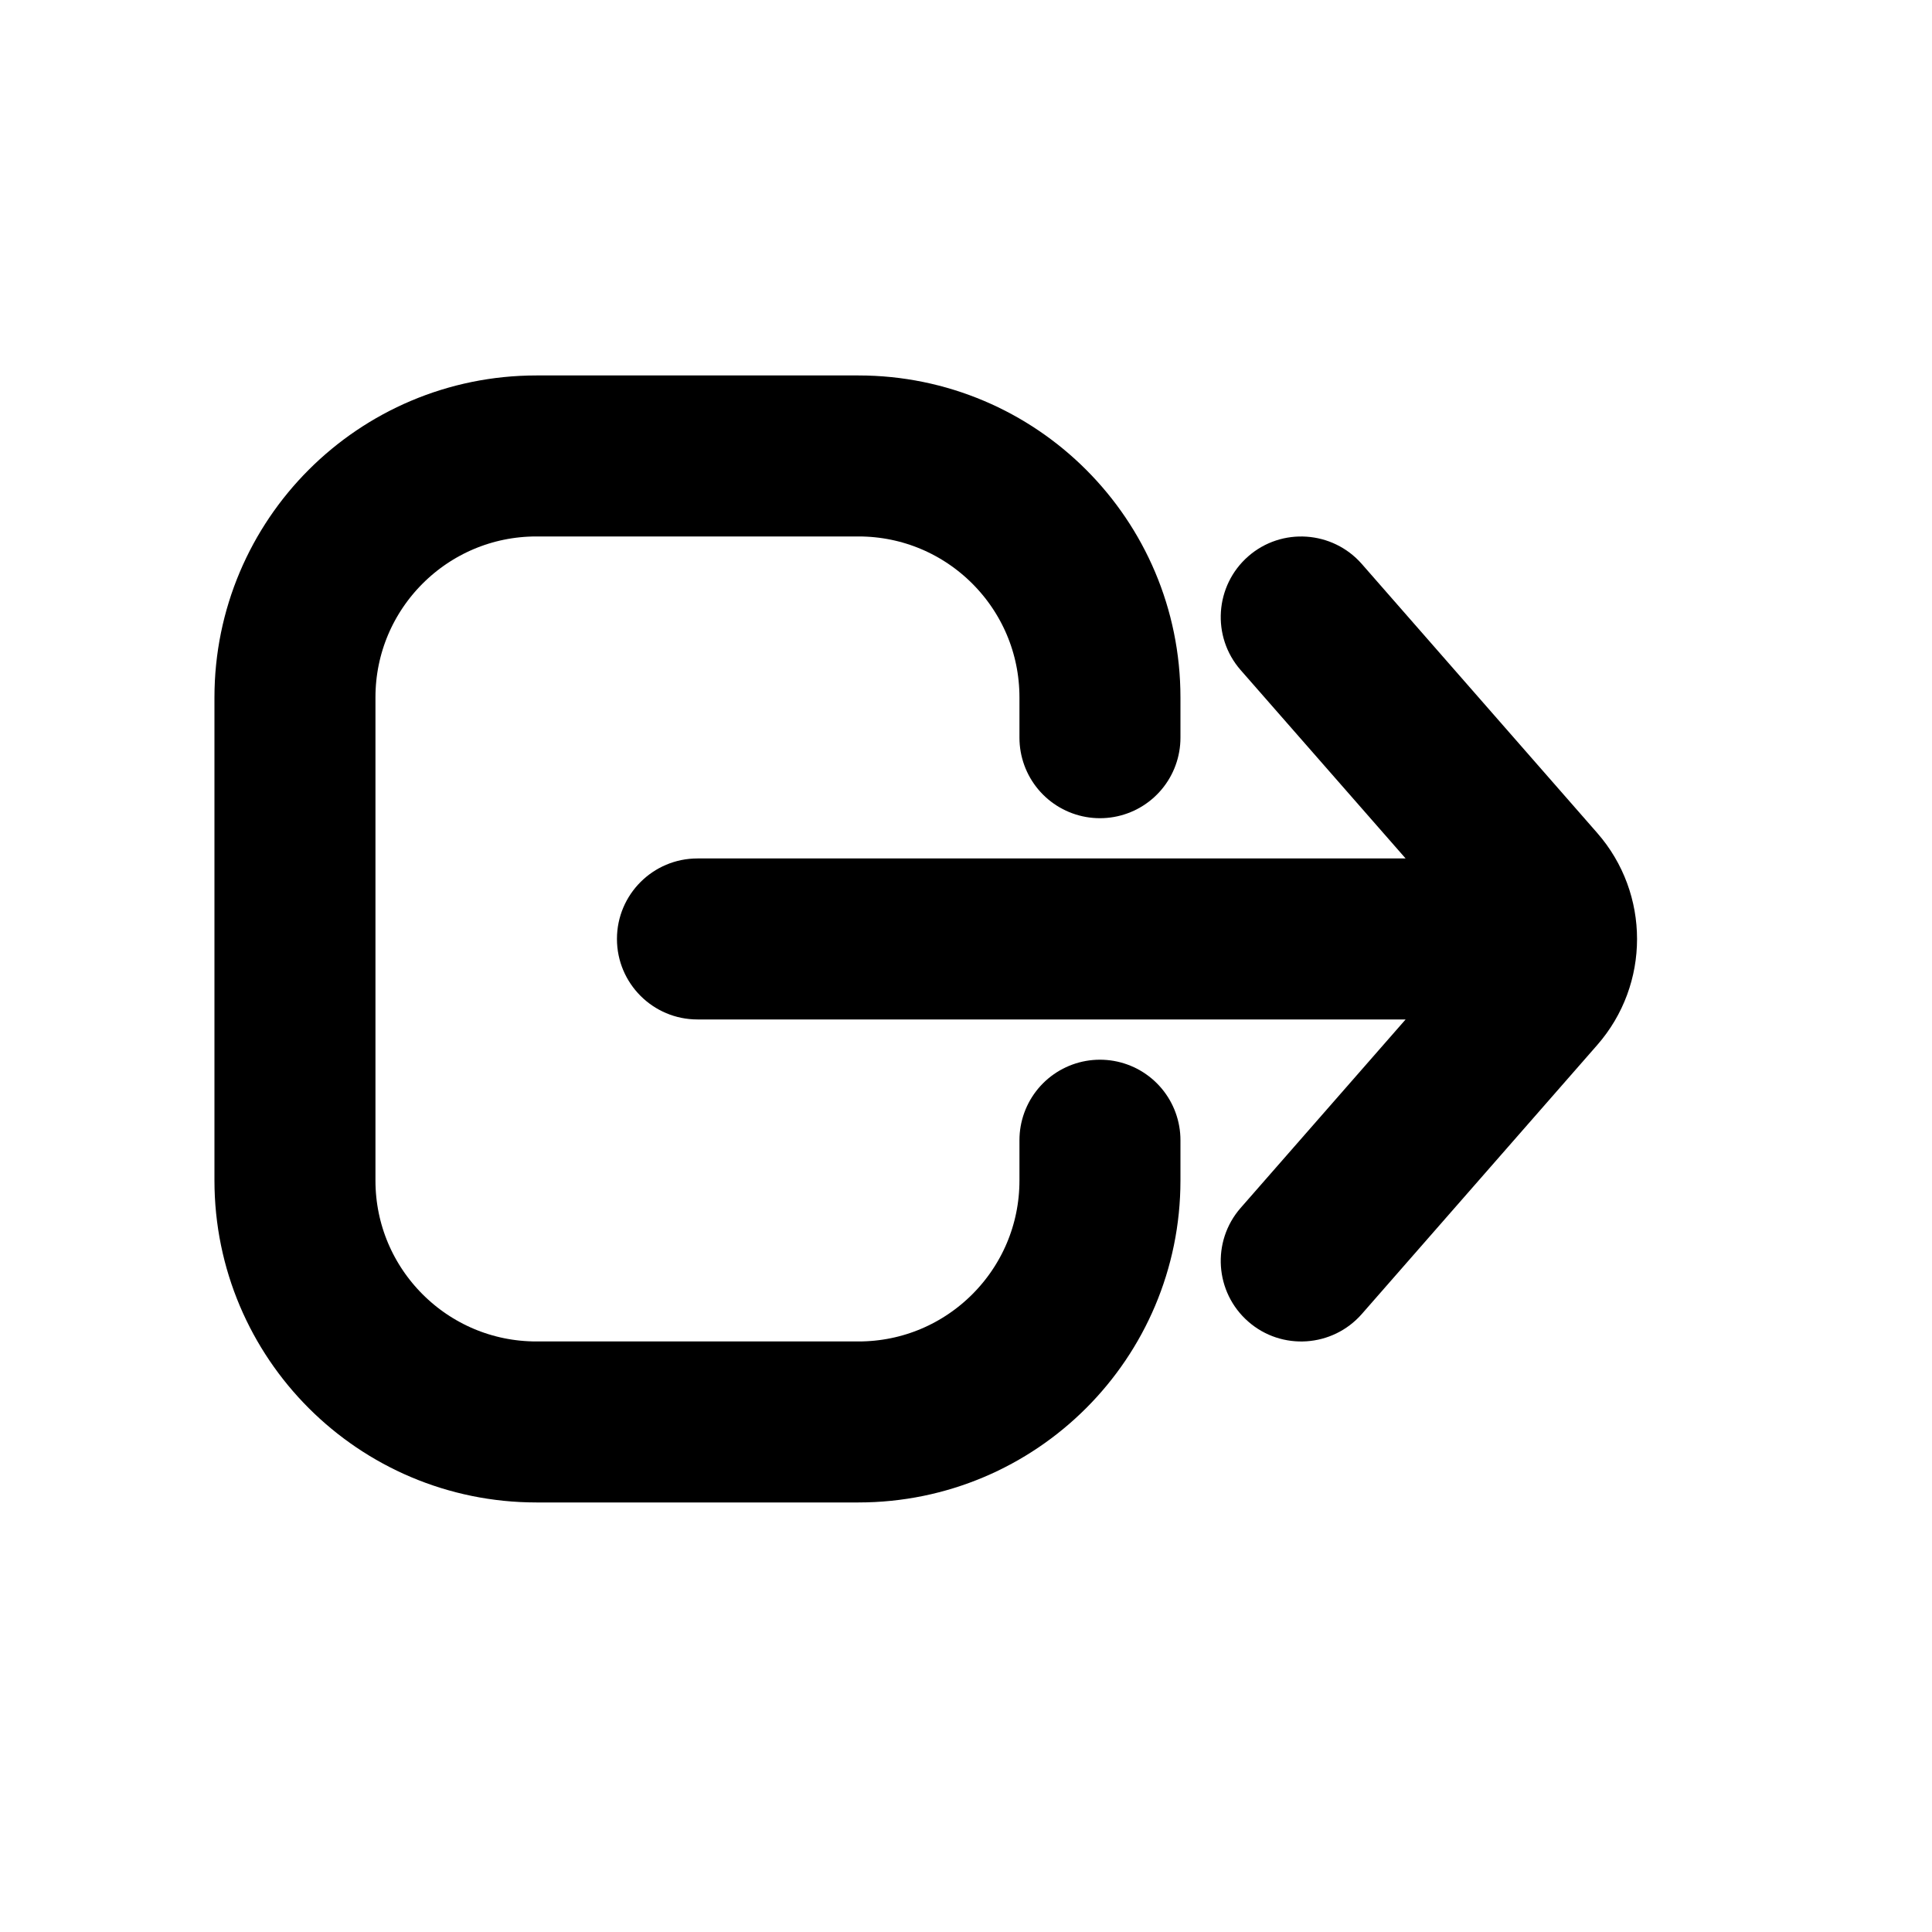
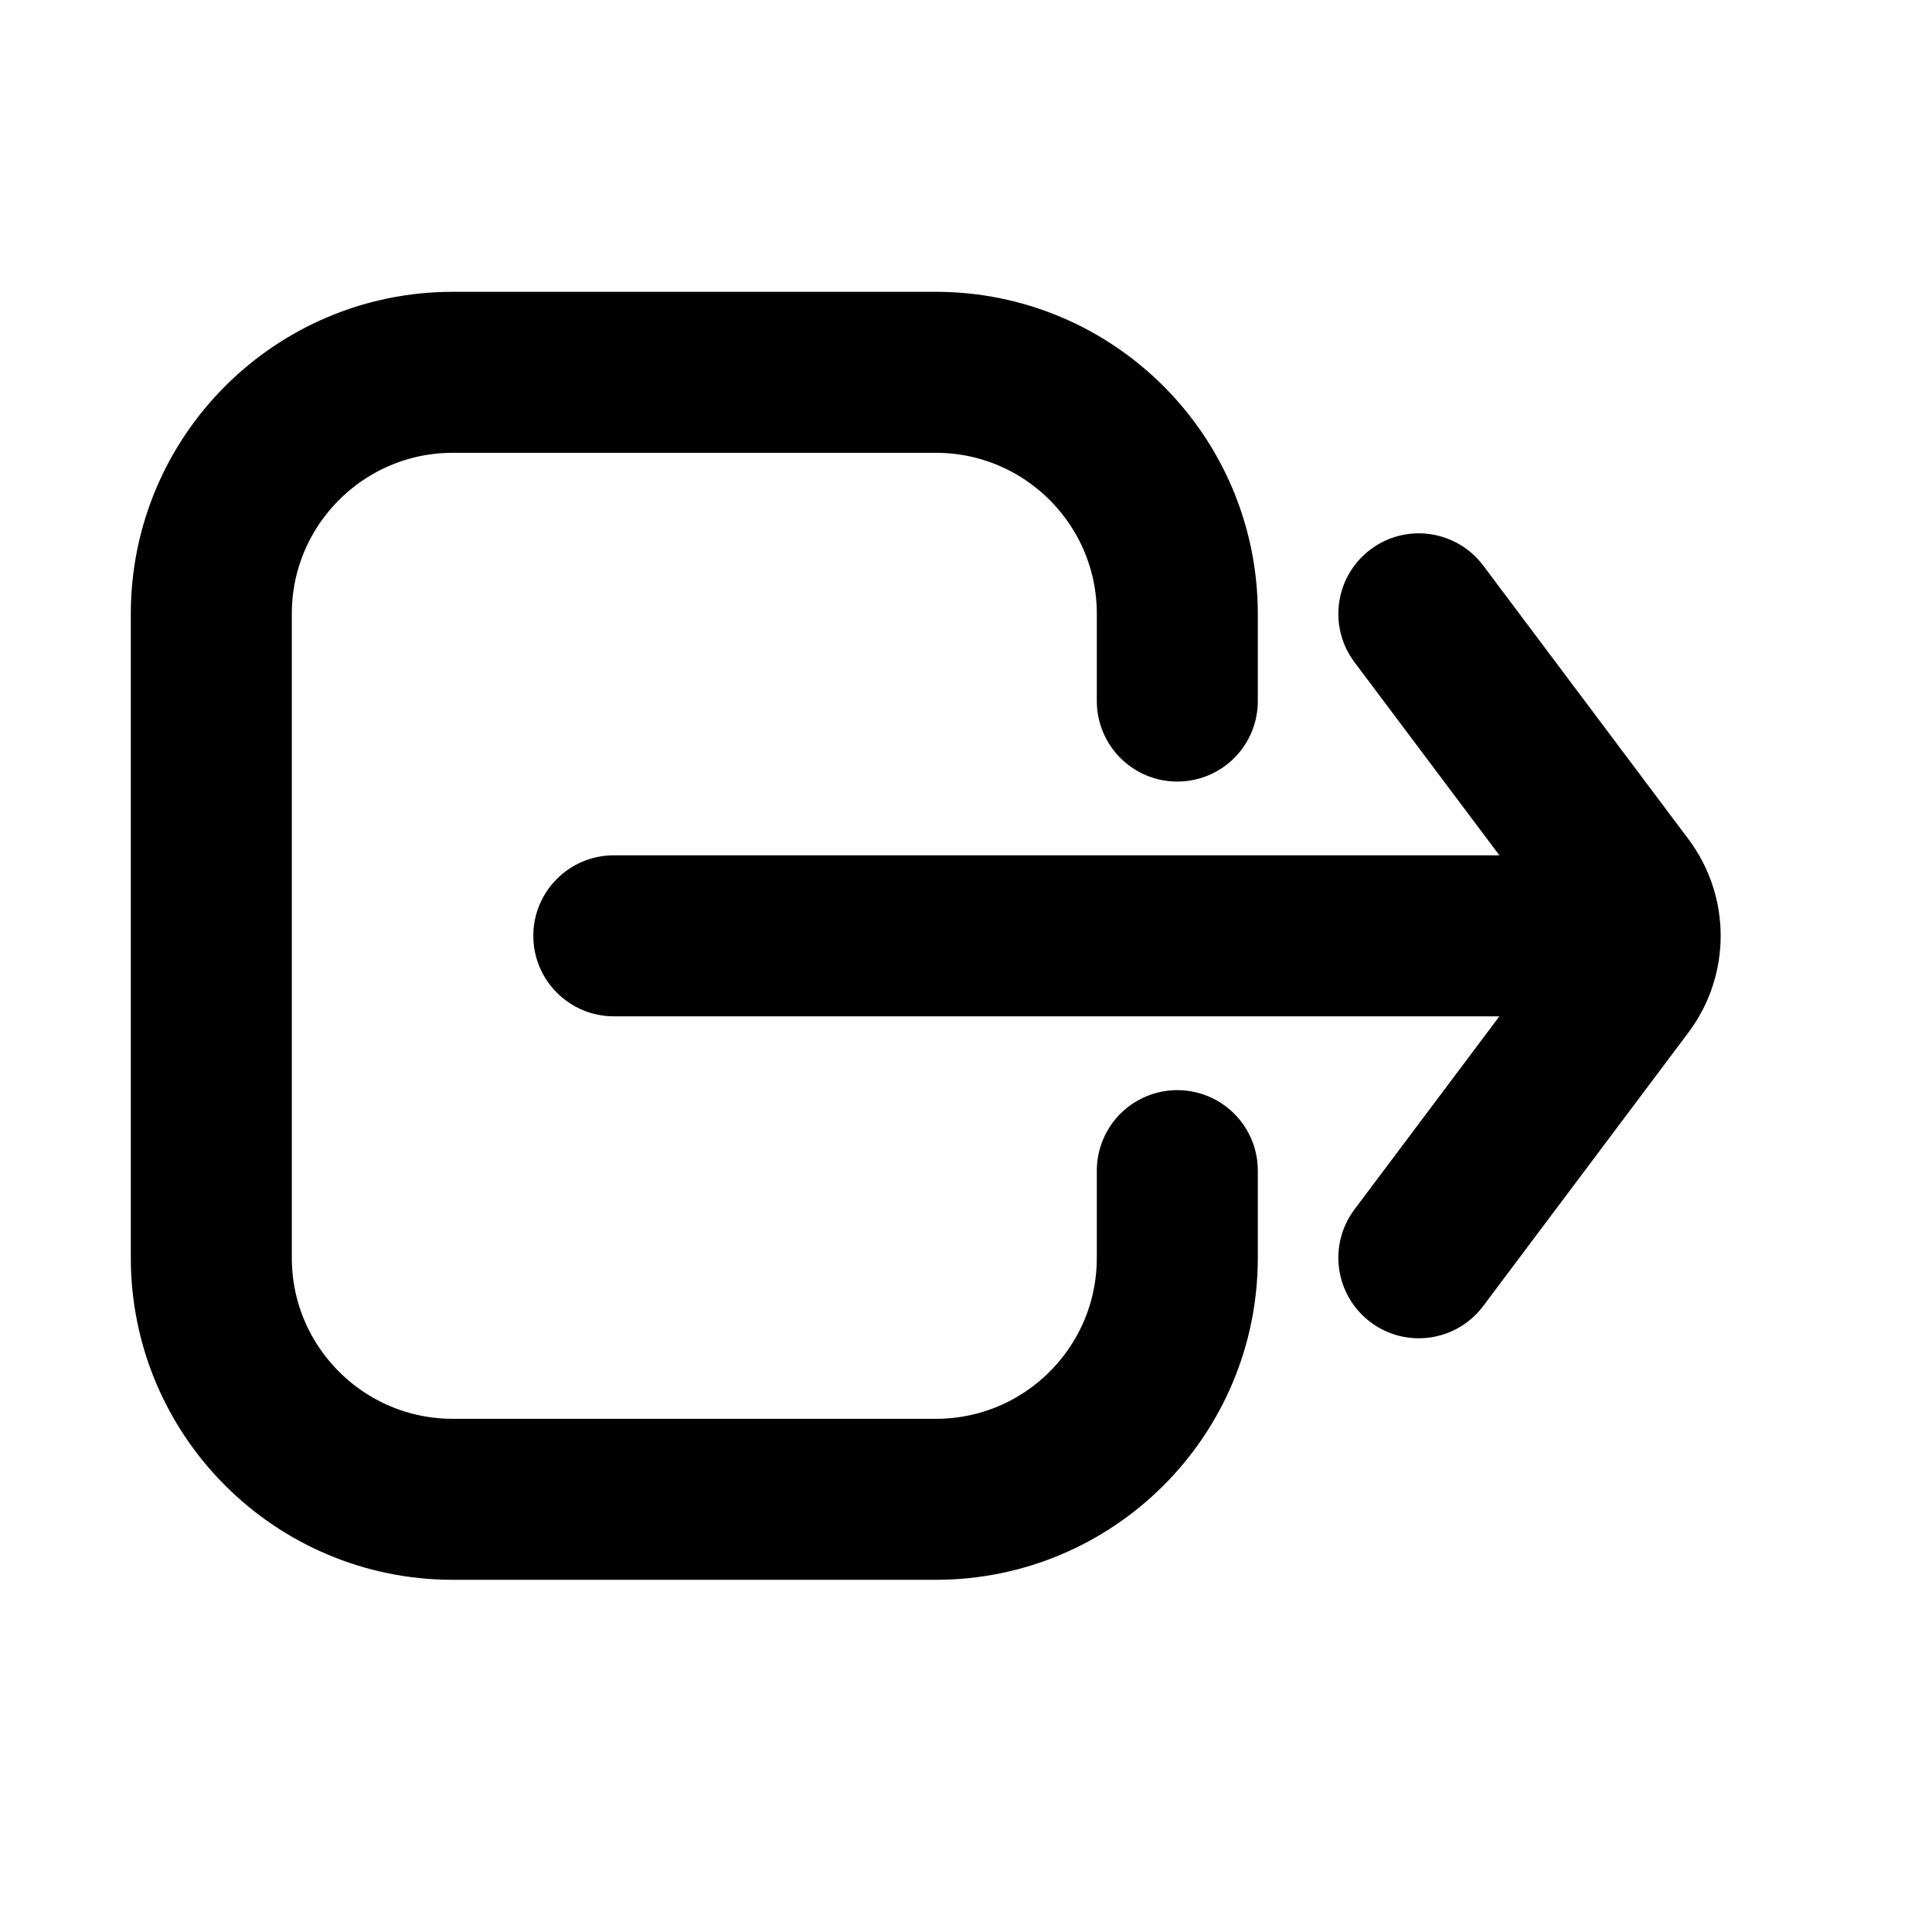
<svg xmlns="http://www.w3.org/2000/svg" width="24" height="24" viewBox="0 0 24 24" fill="none">
-   <path d="M13.664 9.164V8.664C13.664 7.007 12.321 5.664 10.664 5.664H6.664C5.007 5.664 3.664 7.007 3.664 8.664V14.664C3.664 16.321 5.007 17.664 6.664 17.664H10.664C12.321 17.664 13.664 16.321 13.664 14.664V14.164" stroke="black" stroke-width="2" stroke-linecap="round" />
-   <path d="M19.841 10.347C20.501 11.101 20.501 12.228 19.841 12.982L16.917 16.323C16.553 16.738 15.921 16.781 15.506 16.417C15.091 16.054 15.048 15.422 15.411 15.006L17.461 12.664H8.664C8.112 12.664 7.664 12.216 7.664 11.664C7.664 11.112 8.112 10.664 8.664 10.664H17.461L15.411 8.323C15.048 7.907 15.091 7.275 15.506 6.911C15.921 6.548 16.553 6.591 16.917 7.006L19.841 10.347Z" fill="black" />
+   <path d="M14.625 8.709V7.625C14.625 5.969 13.282 4.625 11.625 4.625L5.625 4.625C3.969 4.625 2.625 5.969 2.625 7.625L2.625 15.625C2.625 17.282 3.969 18.625 5.625 18.625H11.625C13.282 18.625 14.625 17.282 14.625 15.625V14.542" stroke="black" stroke-width="2" stroke-linecap="round" />
+   <path d="M20.975 10.425C21.508 11.136 21.508 12.114 20.975 12.825L18.425 16.224C18.094 16.666 17.467 16.756 17.026 16.425C16.584 16.093 16.494 15.467 16.825 15.025L18.626 12.625L7.625 12.625C7.073 12.625 6.625 12.177 6.625 11.625C6.625 11.073 7.073 10.625 7.625 10.625L18.626 10.625L16.825 8.225C16.494 7.783 16.584 7.156 17.026 6.825C17.467 6.494 18.093 6.584 18.425 7.025L20.975 10.425Z" fill="black" />
</svg>
